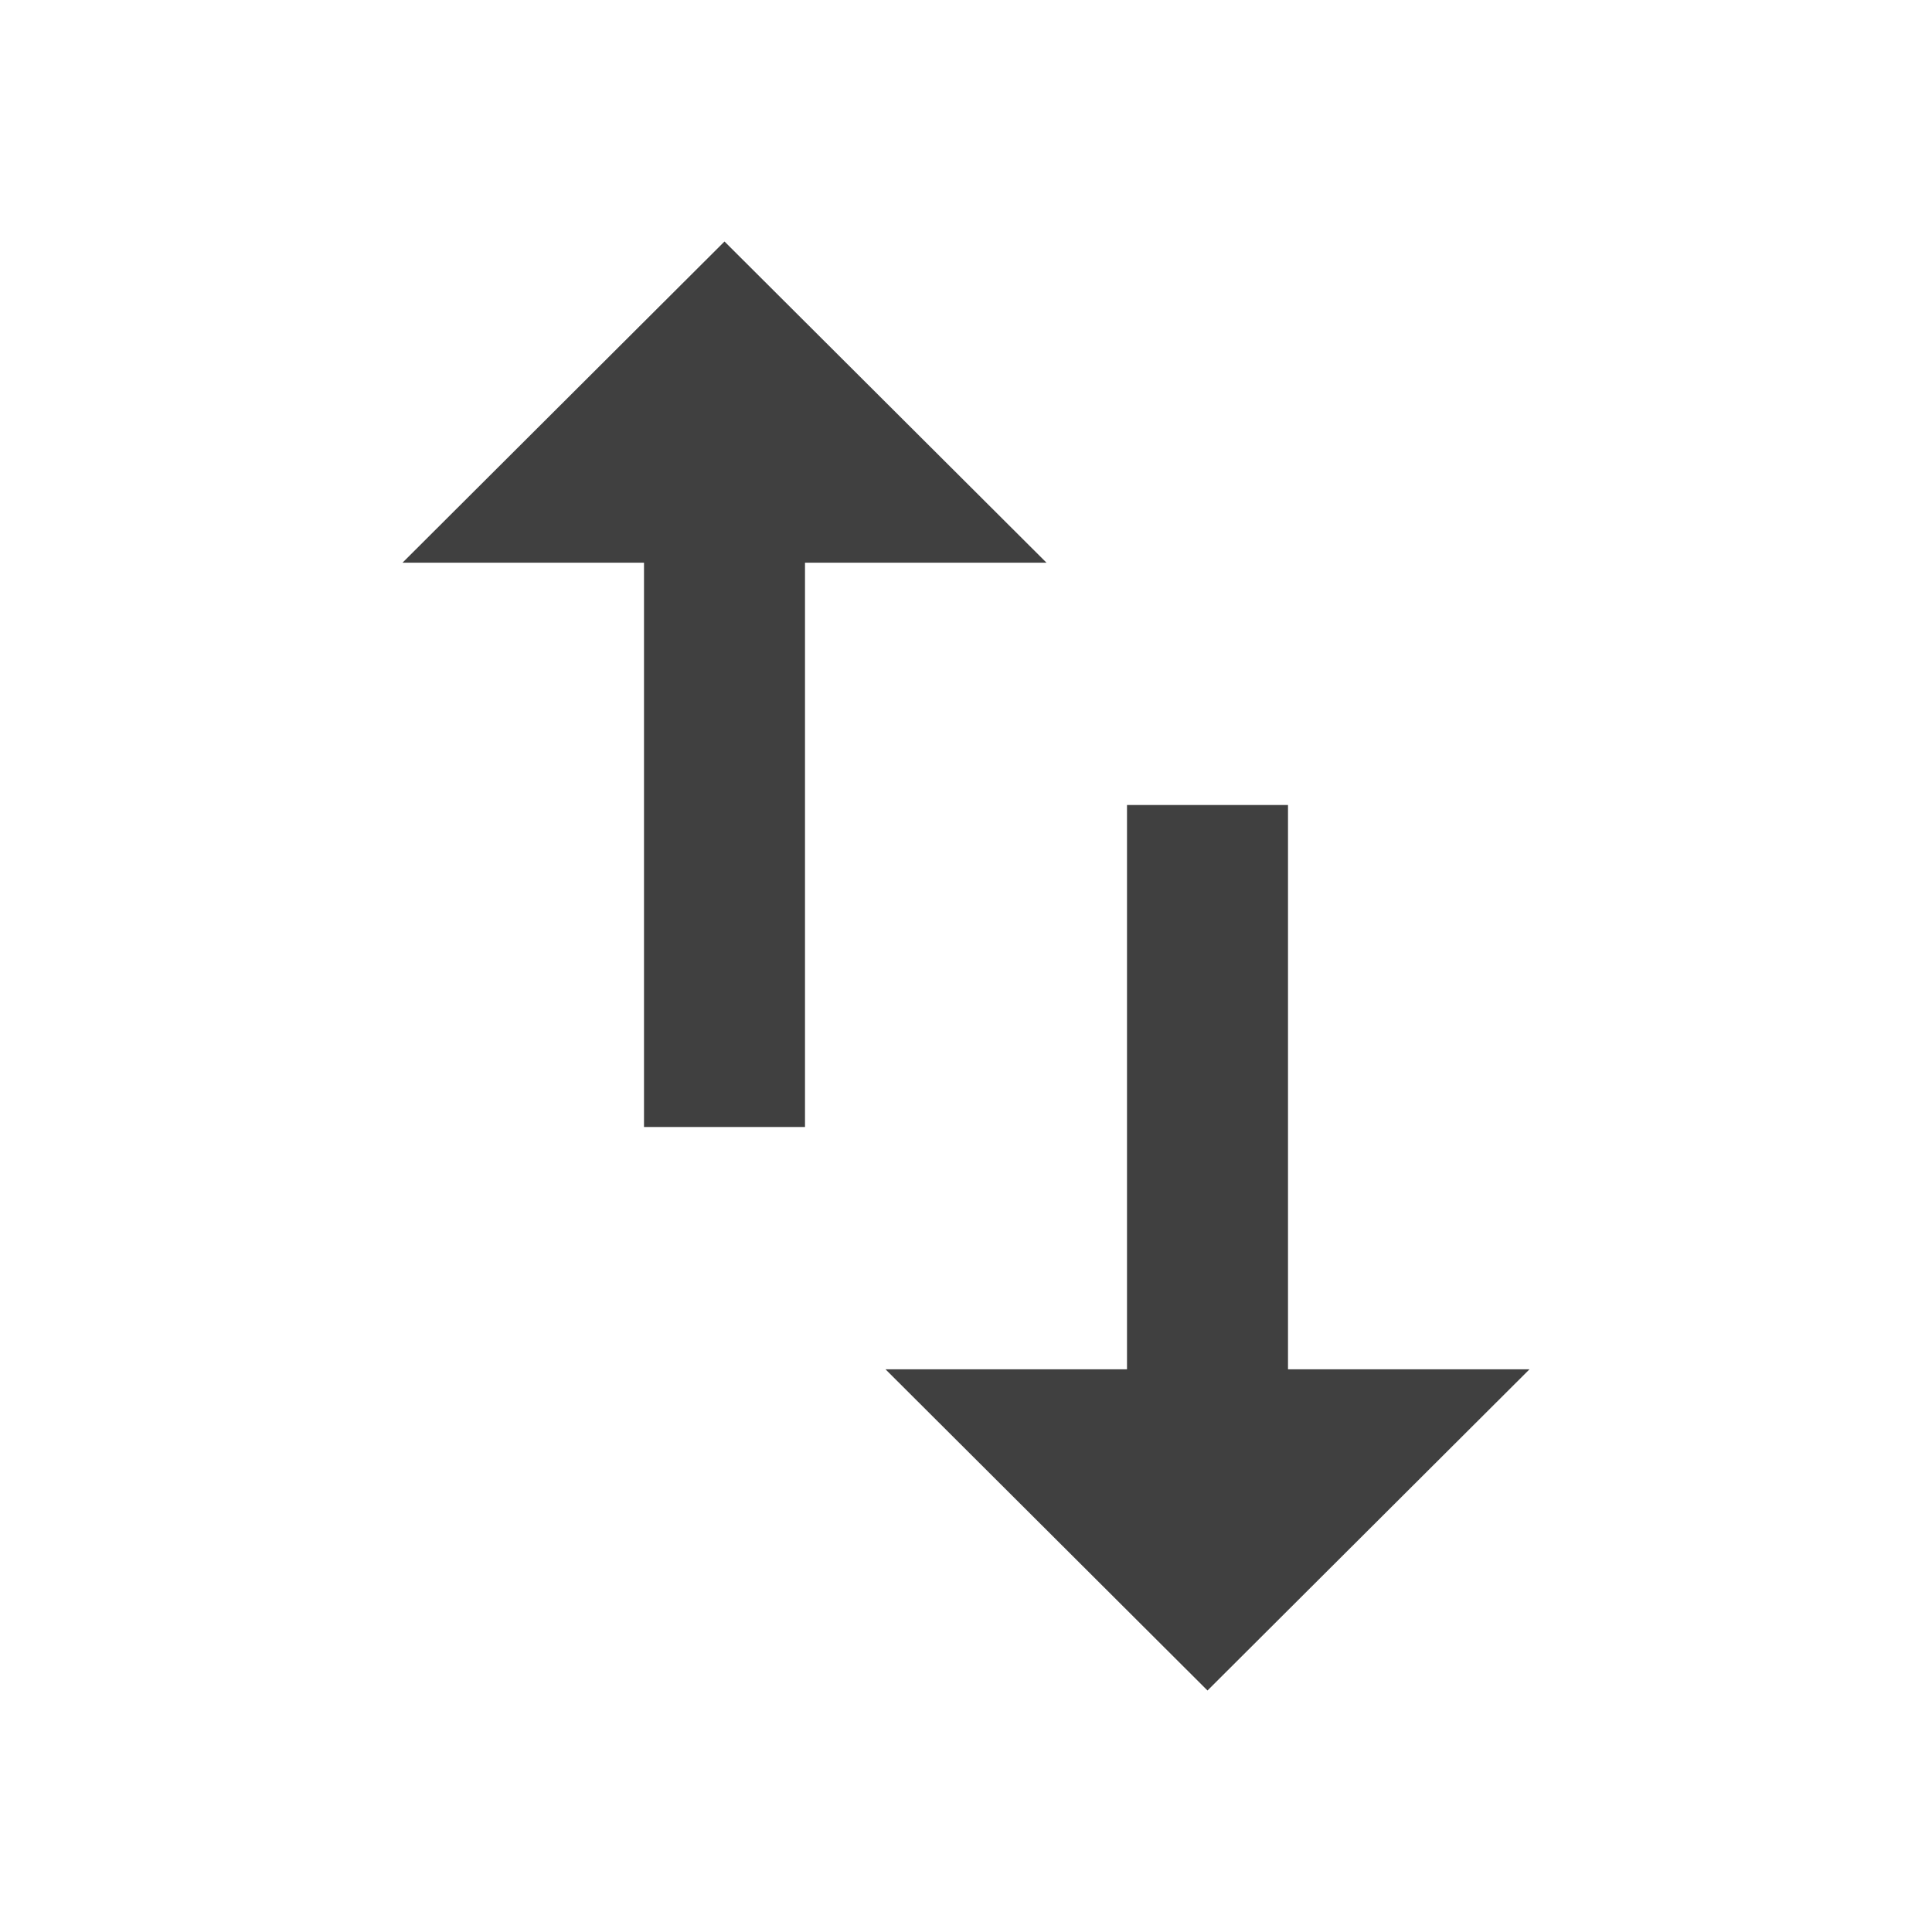
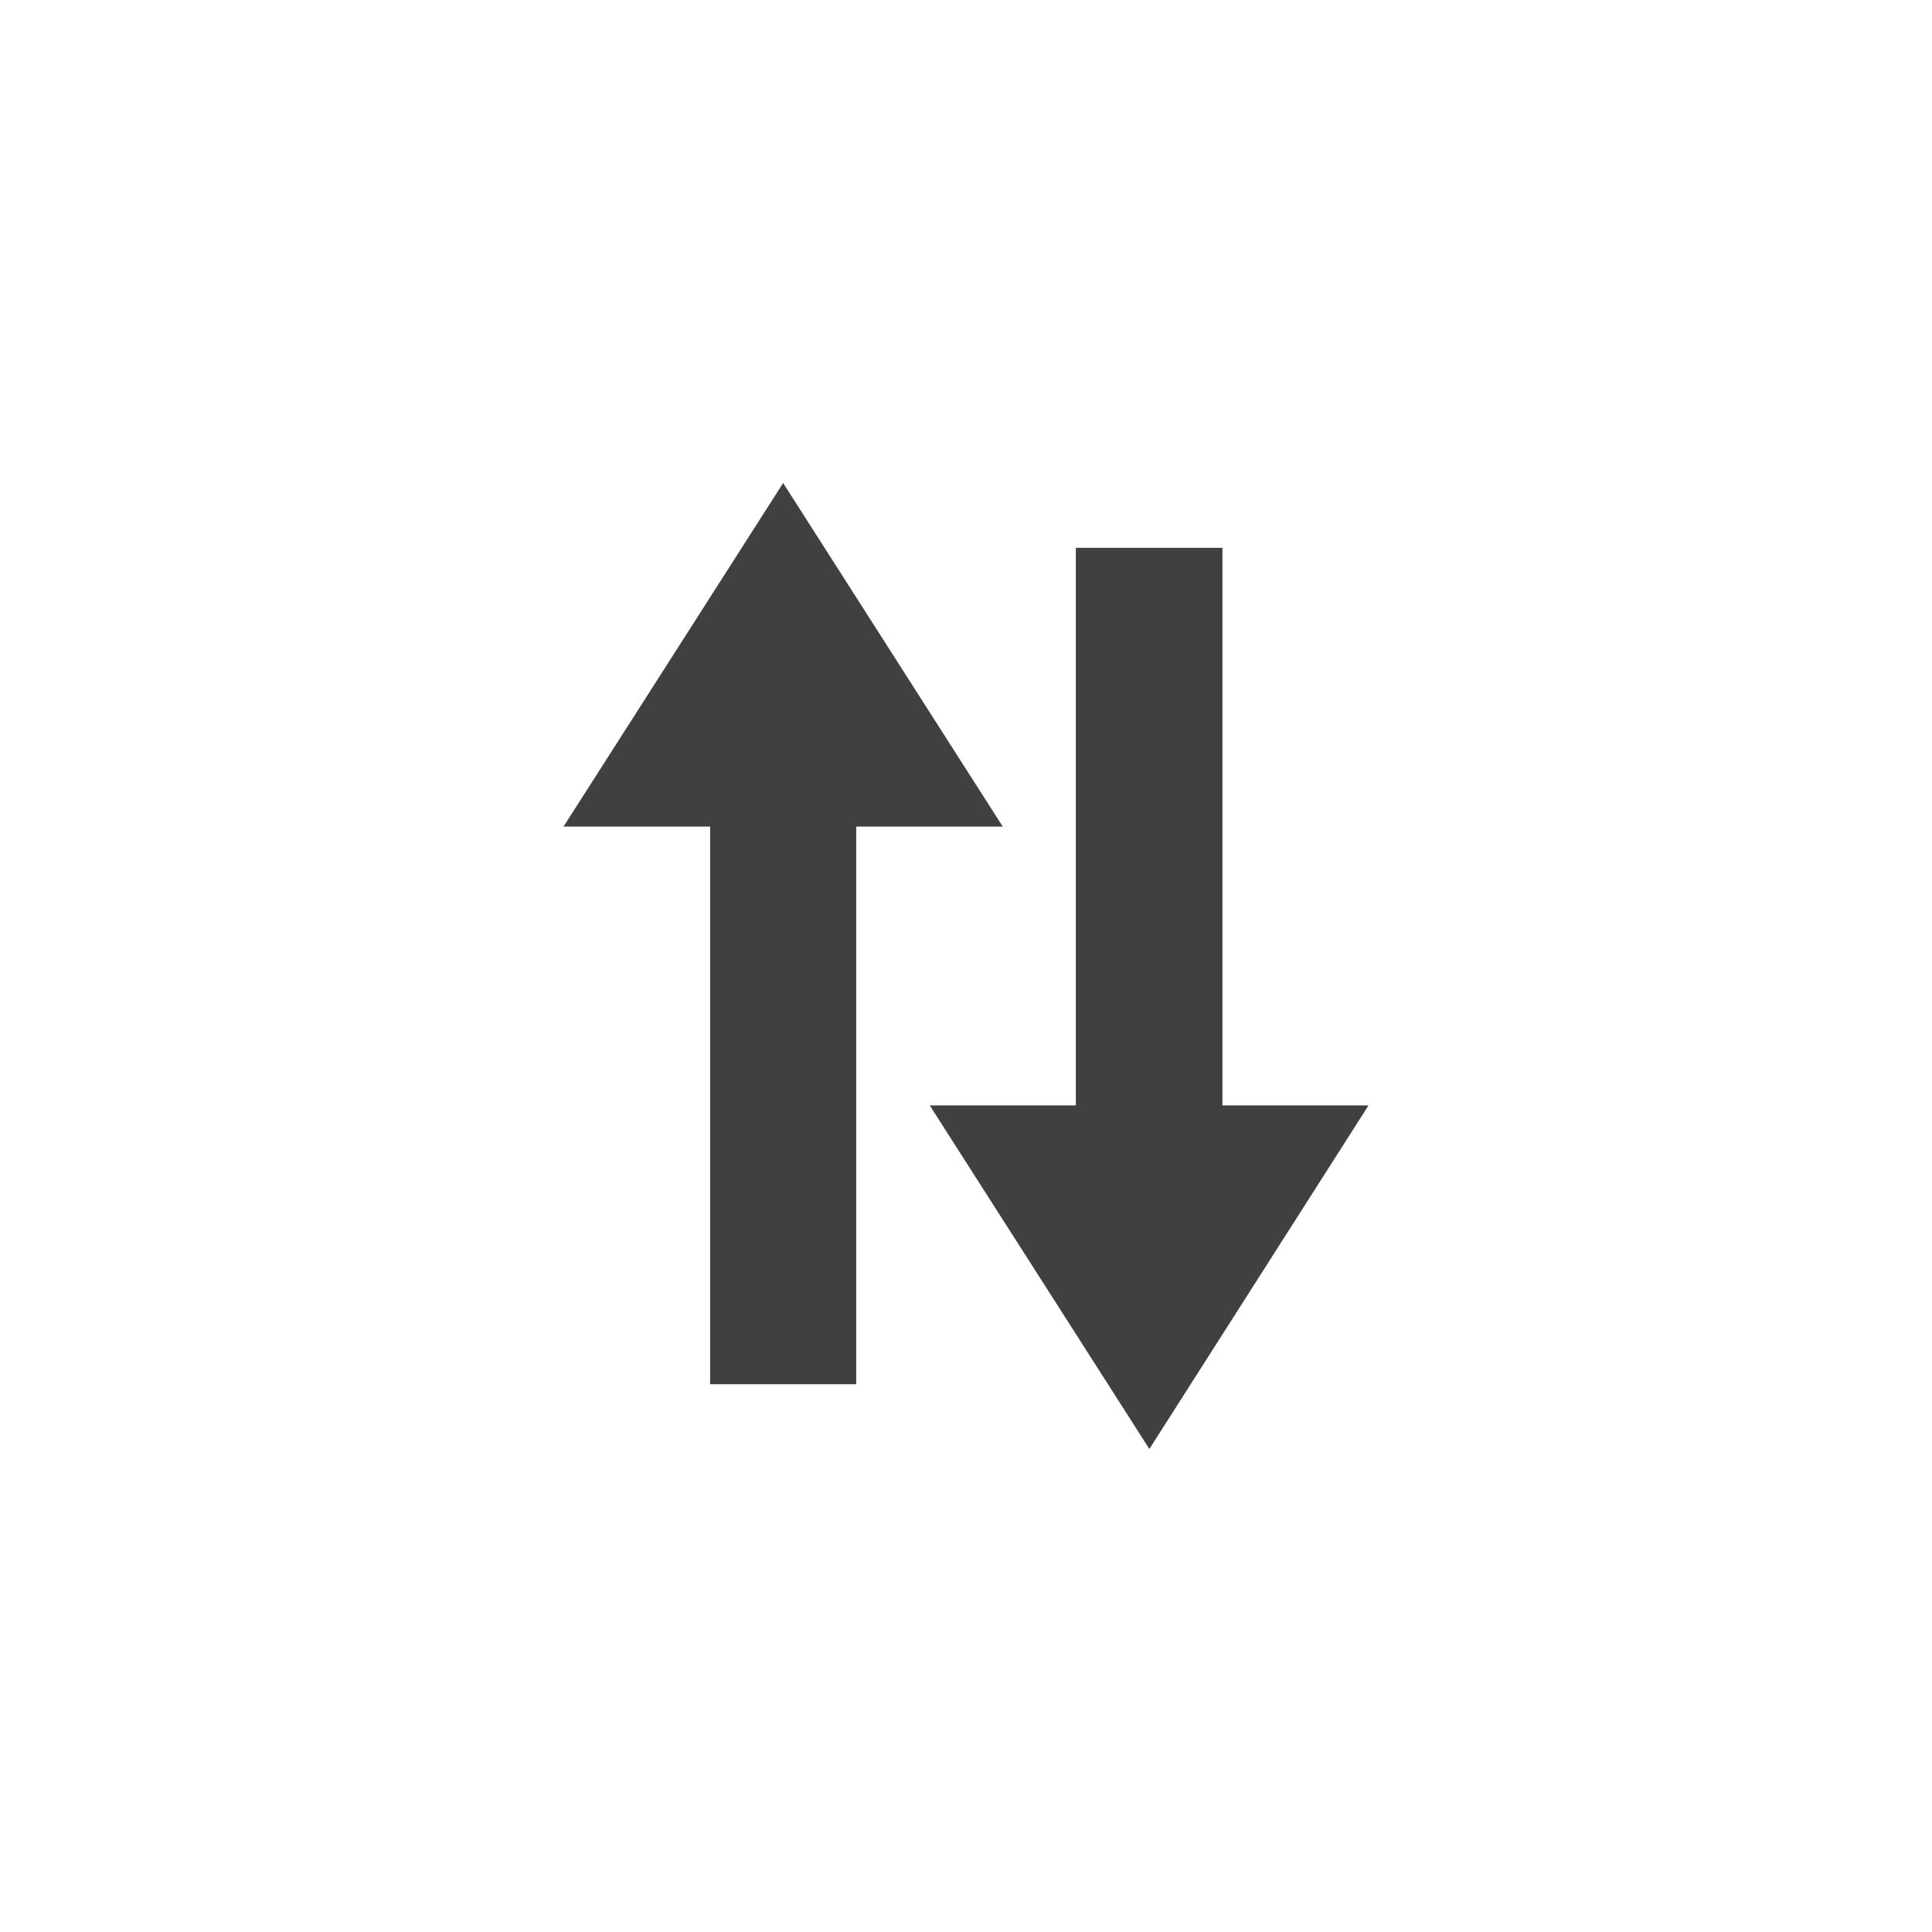
<svg xmlns="http://www.w3.org/2000/svg" fill="#000000" height="24" viewBox="0 0 24 24" width="24" id="svg3001" version="1.1">
  <defs id="defs3009" />
-   <path d="M16 17.01V10h-2v7.01h-3L15 21l4-3.99h-3zM9 3L5 6.99h3V14h2V6.99h3L9 3z" id="path3003" style="fill:#404040;fill-opacity:1" />
  <path d="M0 0h24v24H0z" fill="none" id="path3005" />
+   <g style="font-size:40px;font-style:normal;font-weight:normal;line-height:125%;letter-spacing:0px;word-spacing:0px;fill:#404040;fill-opacity:1;stroke:none;font-family:Sans" id="text2983" transform="matrix(0.3182101,0,0,0.4039448,17.87177,15.05915)">
+     <path d="m -14.165,-3.286 0,-17.148 5.723,0 0,17.148 5.703,0 -8.555,10.566 -8.574,-10.566 5.703,0 m -8.574,-8.574 0,17.148 -5.703,0 0,-17.148 -5.723,0 8.574,-10.566 8.574,10.566 -5.723,0" style="font-variant:normal;font-stretch:normal;fill:#404040;fill-opacity:1;font-family:Kontur-Iconic;-inkscape-font-specification:Kontur-Iconic" id="path2988" />
+   </g>
</svg>
